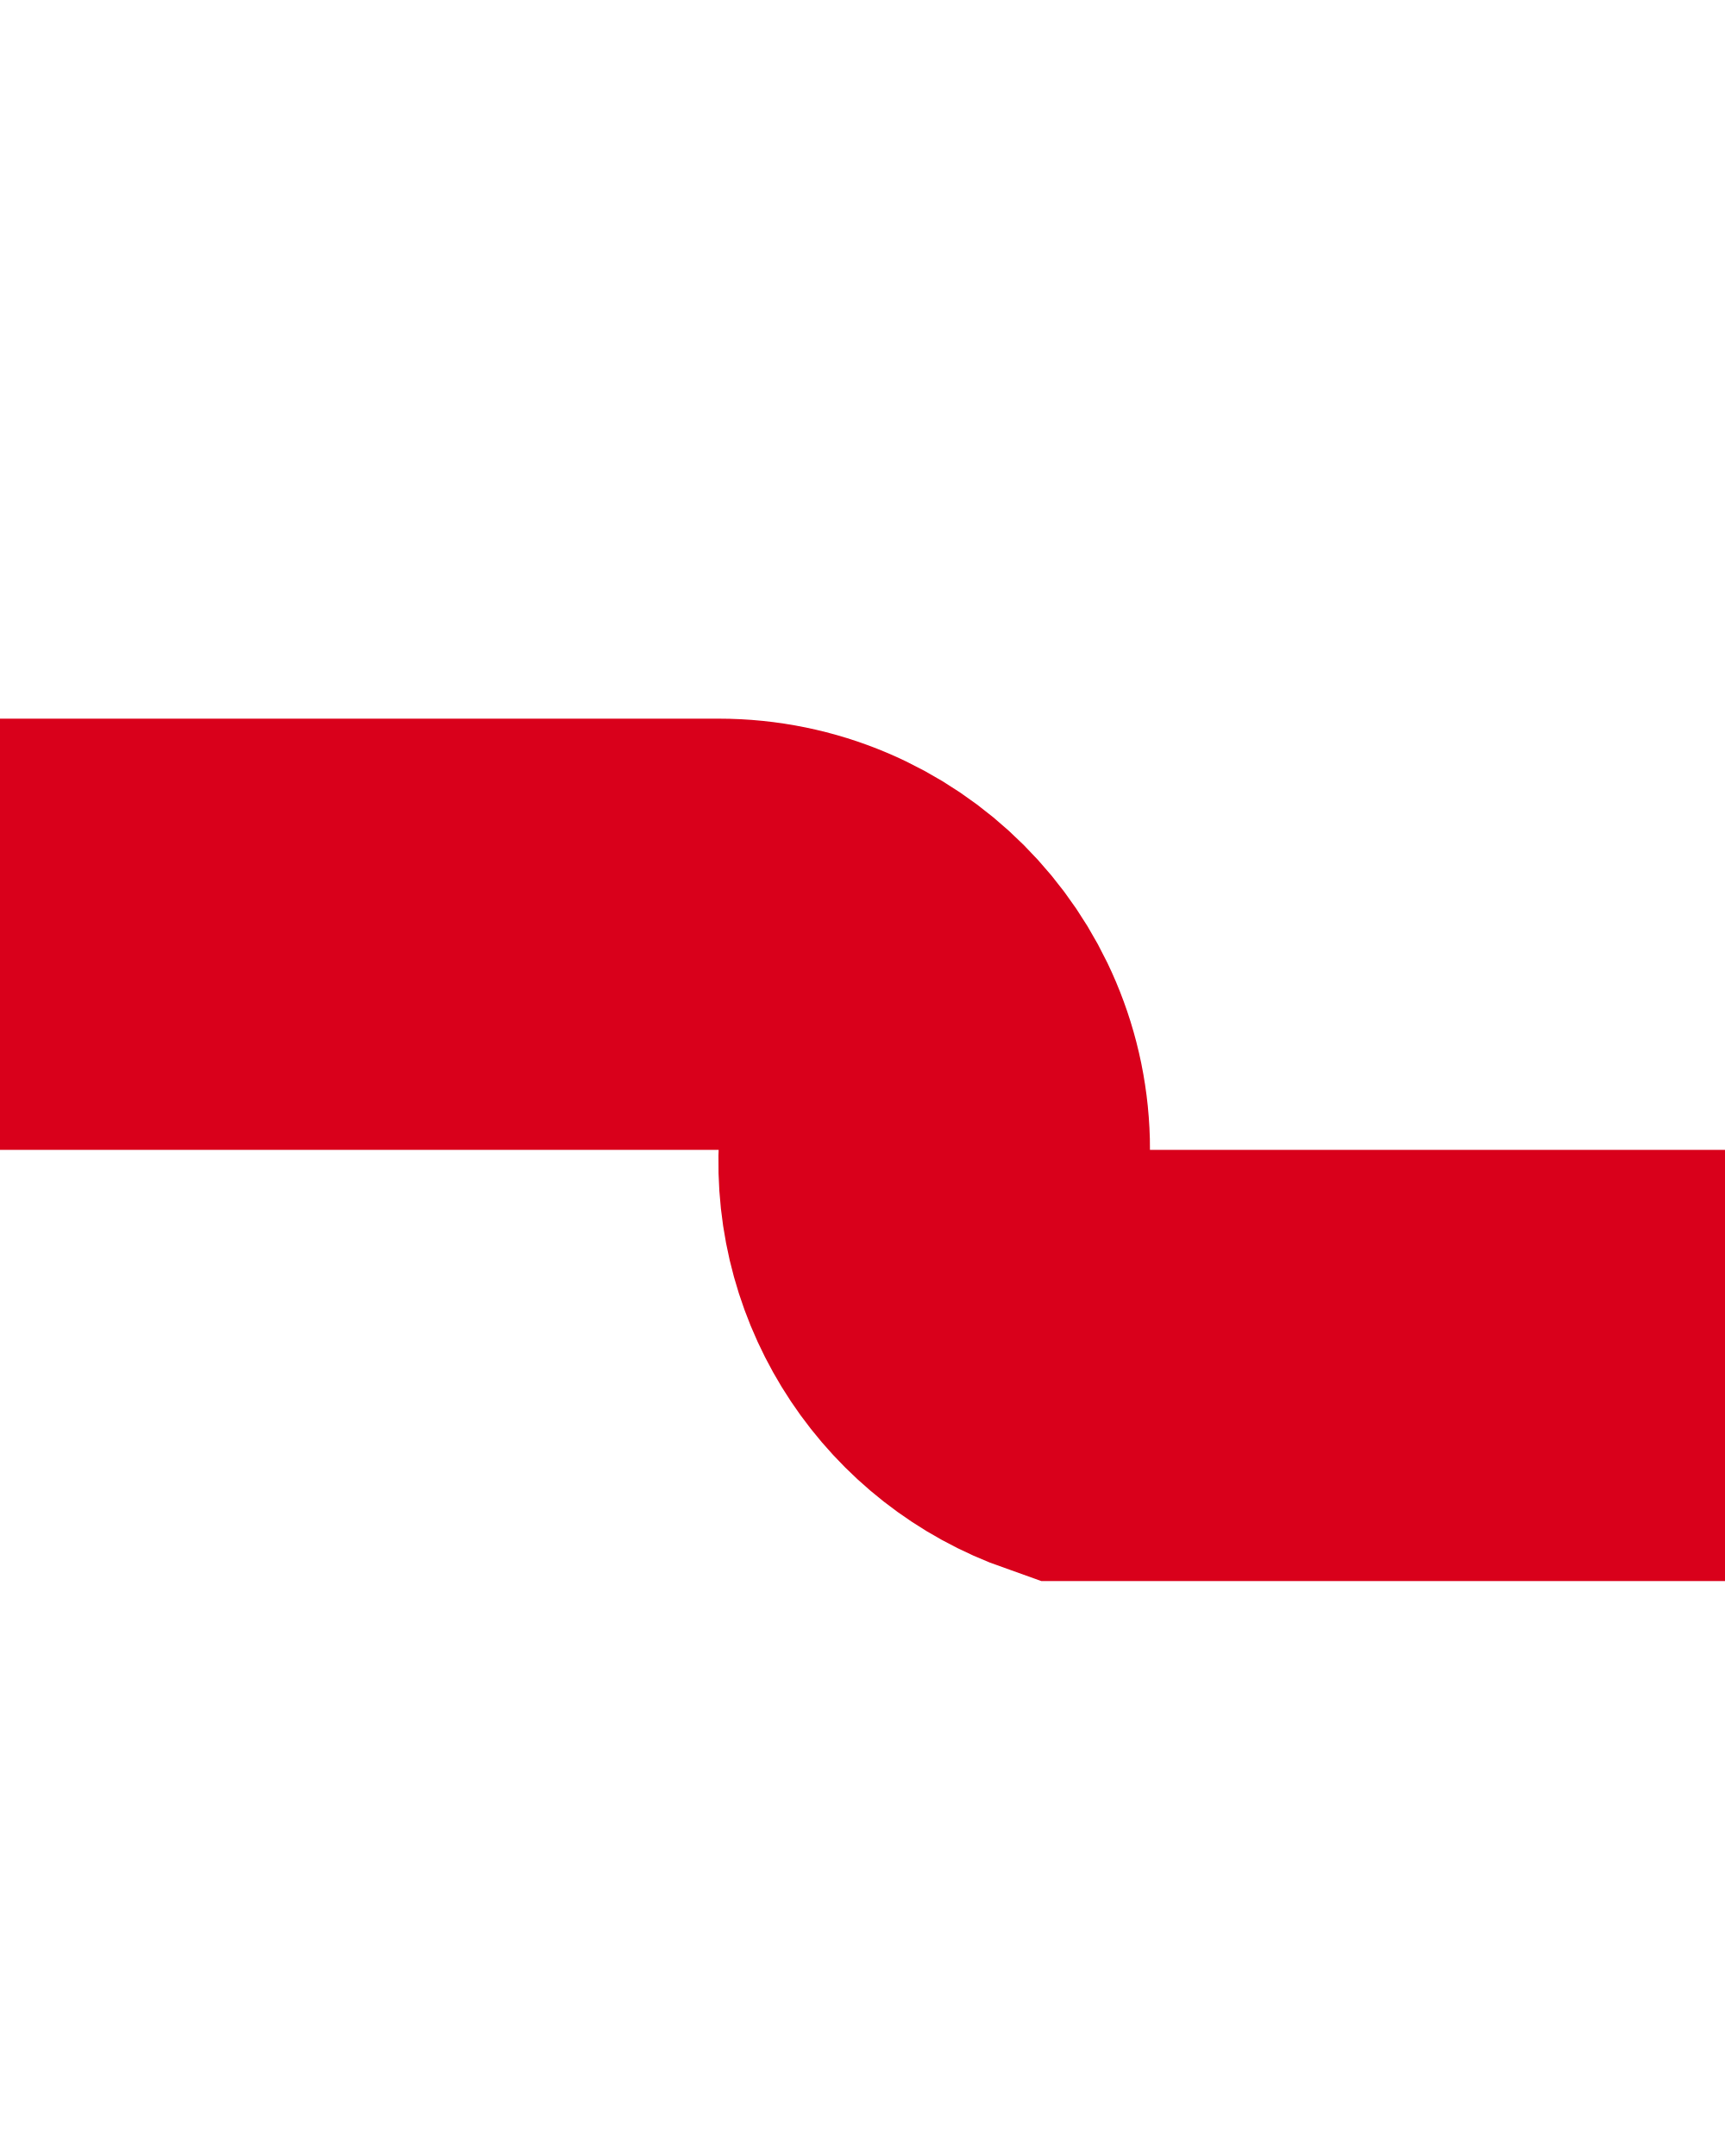
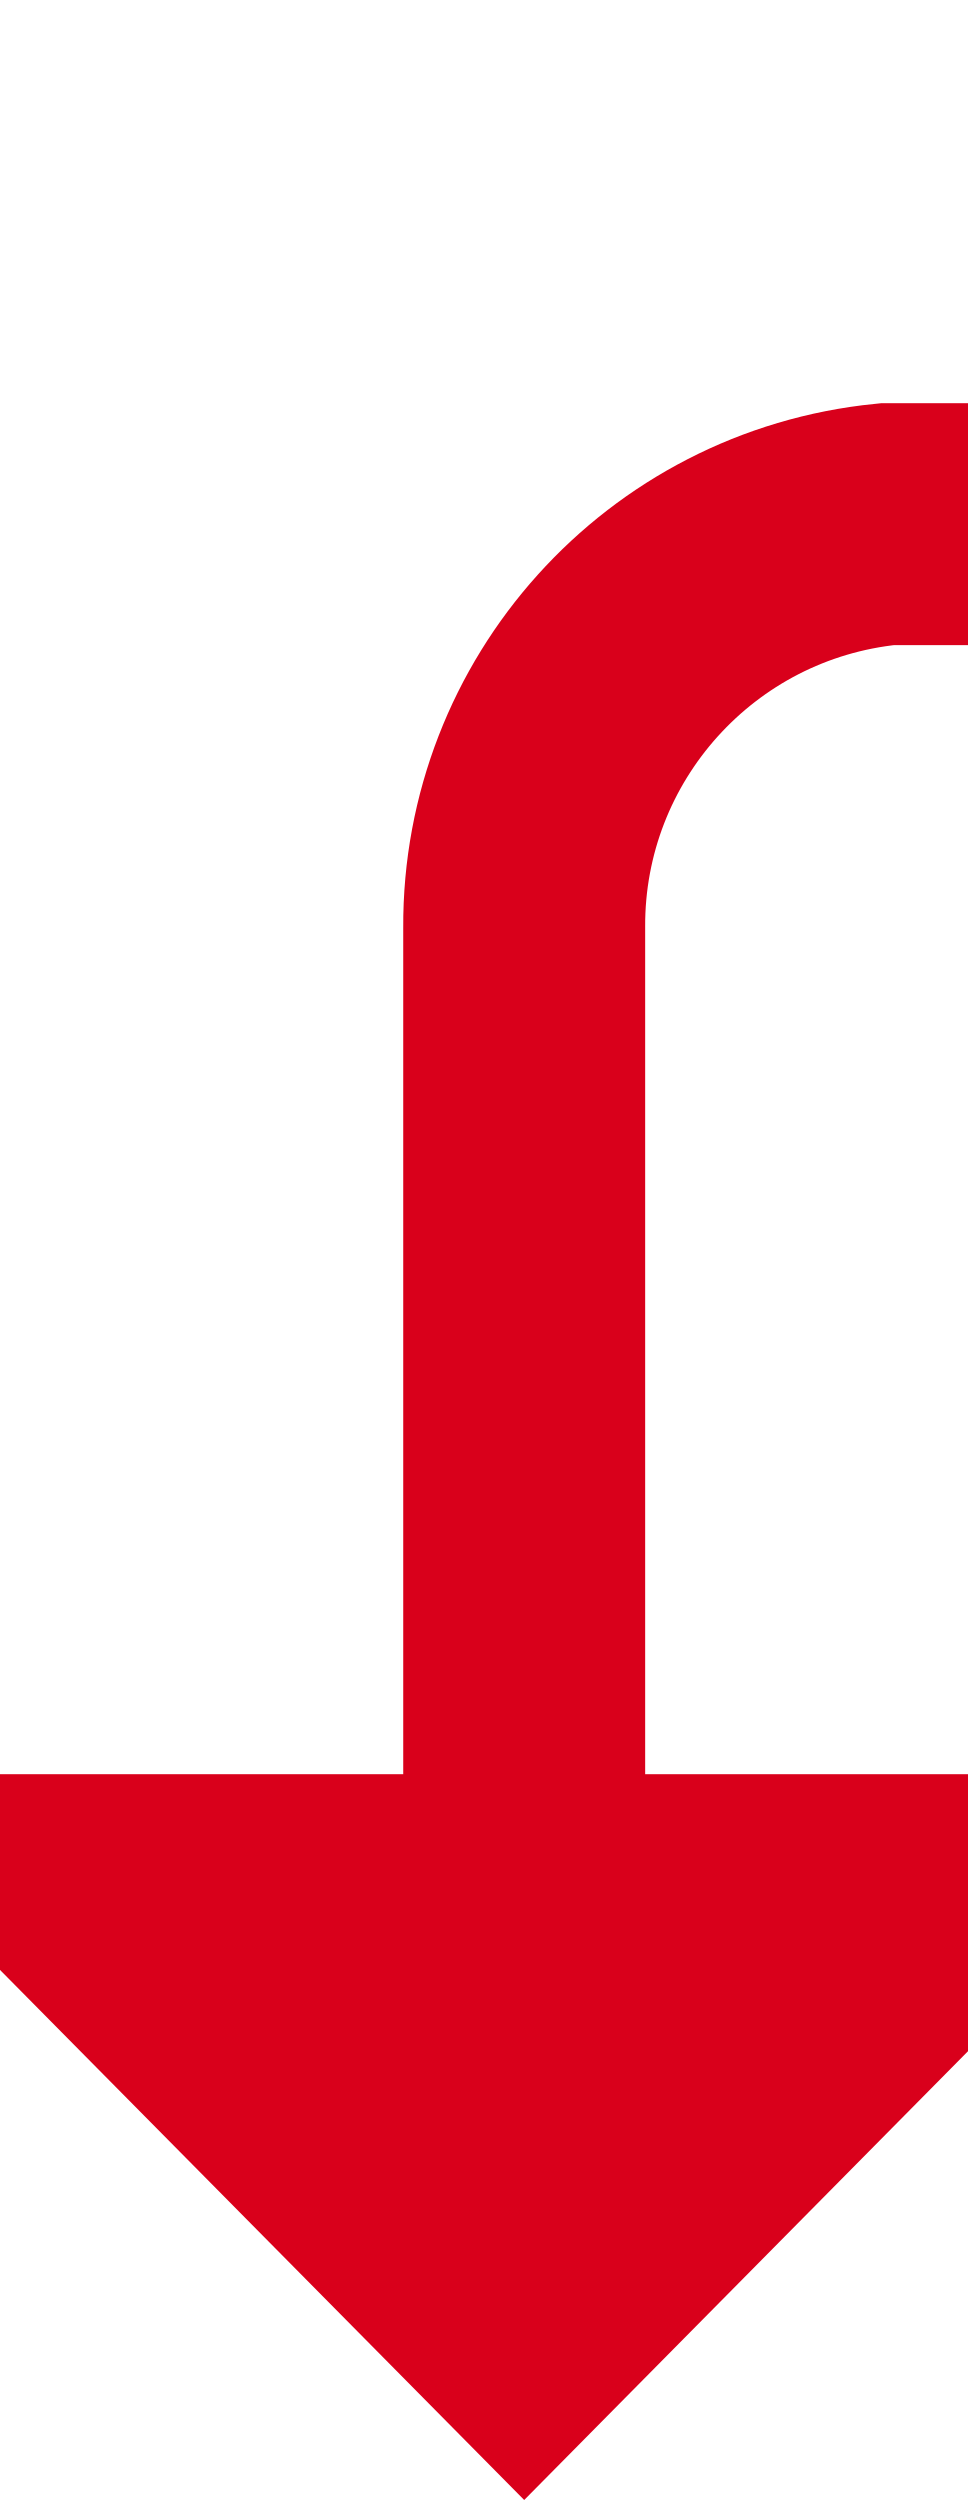
- <svg xmlns="http://www.w3.org/2000/svg" version="1.1" width="12px" height="15px" preserveAspectRatio="xMidYMin meet" viewBox="1241 1128  10 15">
-   <path d="M 1262 1137.5  L 1247.5 1137.5  A 1.5 1.5 0 0 1 1246.5 1136 A 1.5 1.5 0 0 0 1245 1134.5 L 809 1134.5  A 5 5 0 0 0 804.5 1139.5 L 804.5 1210  " stroke-width="3" stroke="#d9001b" fill="none" />
-   <path d="M 795.6 1208  L 804.5 1217  L 813.4 1208  L 795.6 1208  Z " fill-rule="nonzero" fill="#d9001b" stroke="none" />
+ <svg xmlns="http://www.w3.org/2000/svg" version="1.1" width="12px" height="31px" preserveAspectRatio="xMidYMin meet" viewBox="1045 1382  10 31">
+   <path d="M 1246 1388.5  L 1055 1388.5  A 5 5 0 0 0 1050.5 1393.5 L 1050.5 1406  " stroke-width="3" stroke="#d9001b" fill="none" />
+   <path d="M 1041.6 1404  L 1050.5 1413  L 1059.4 1404  L 1041.6 1404  Z " fill-rule="nonzero" fill="#d9001b" stroke="none" />
</svg>
